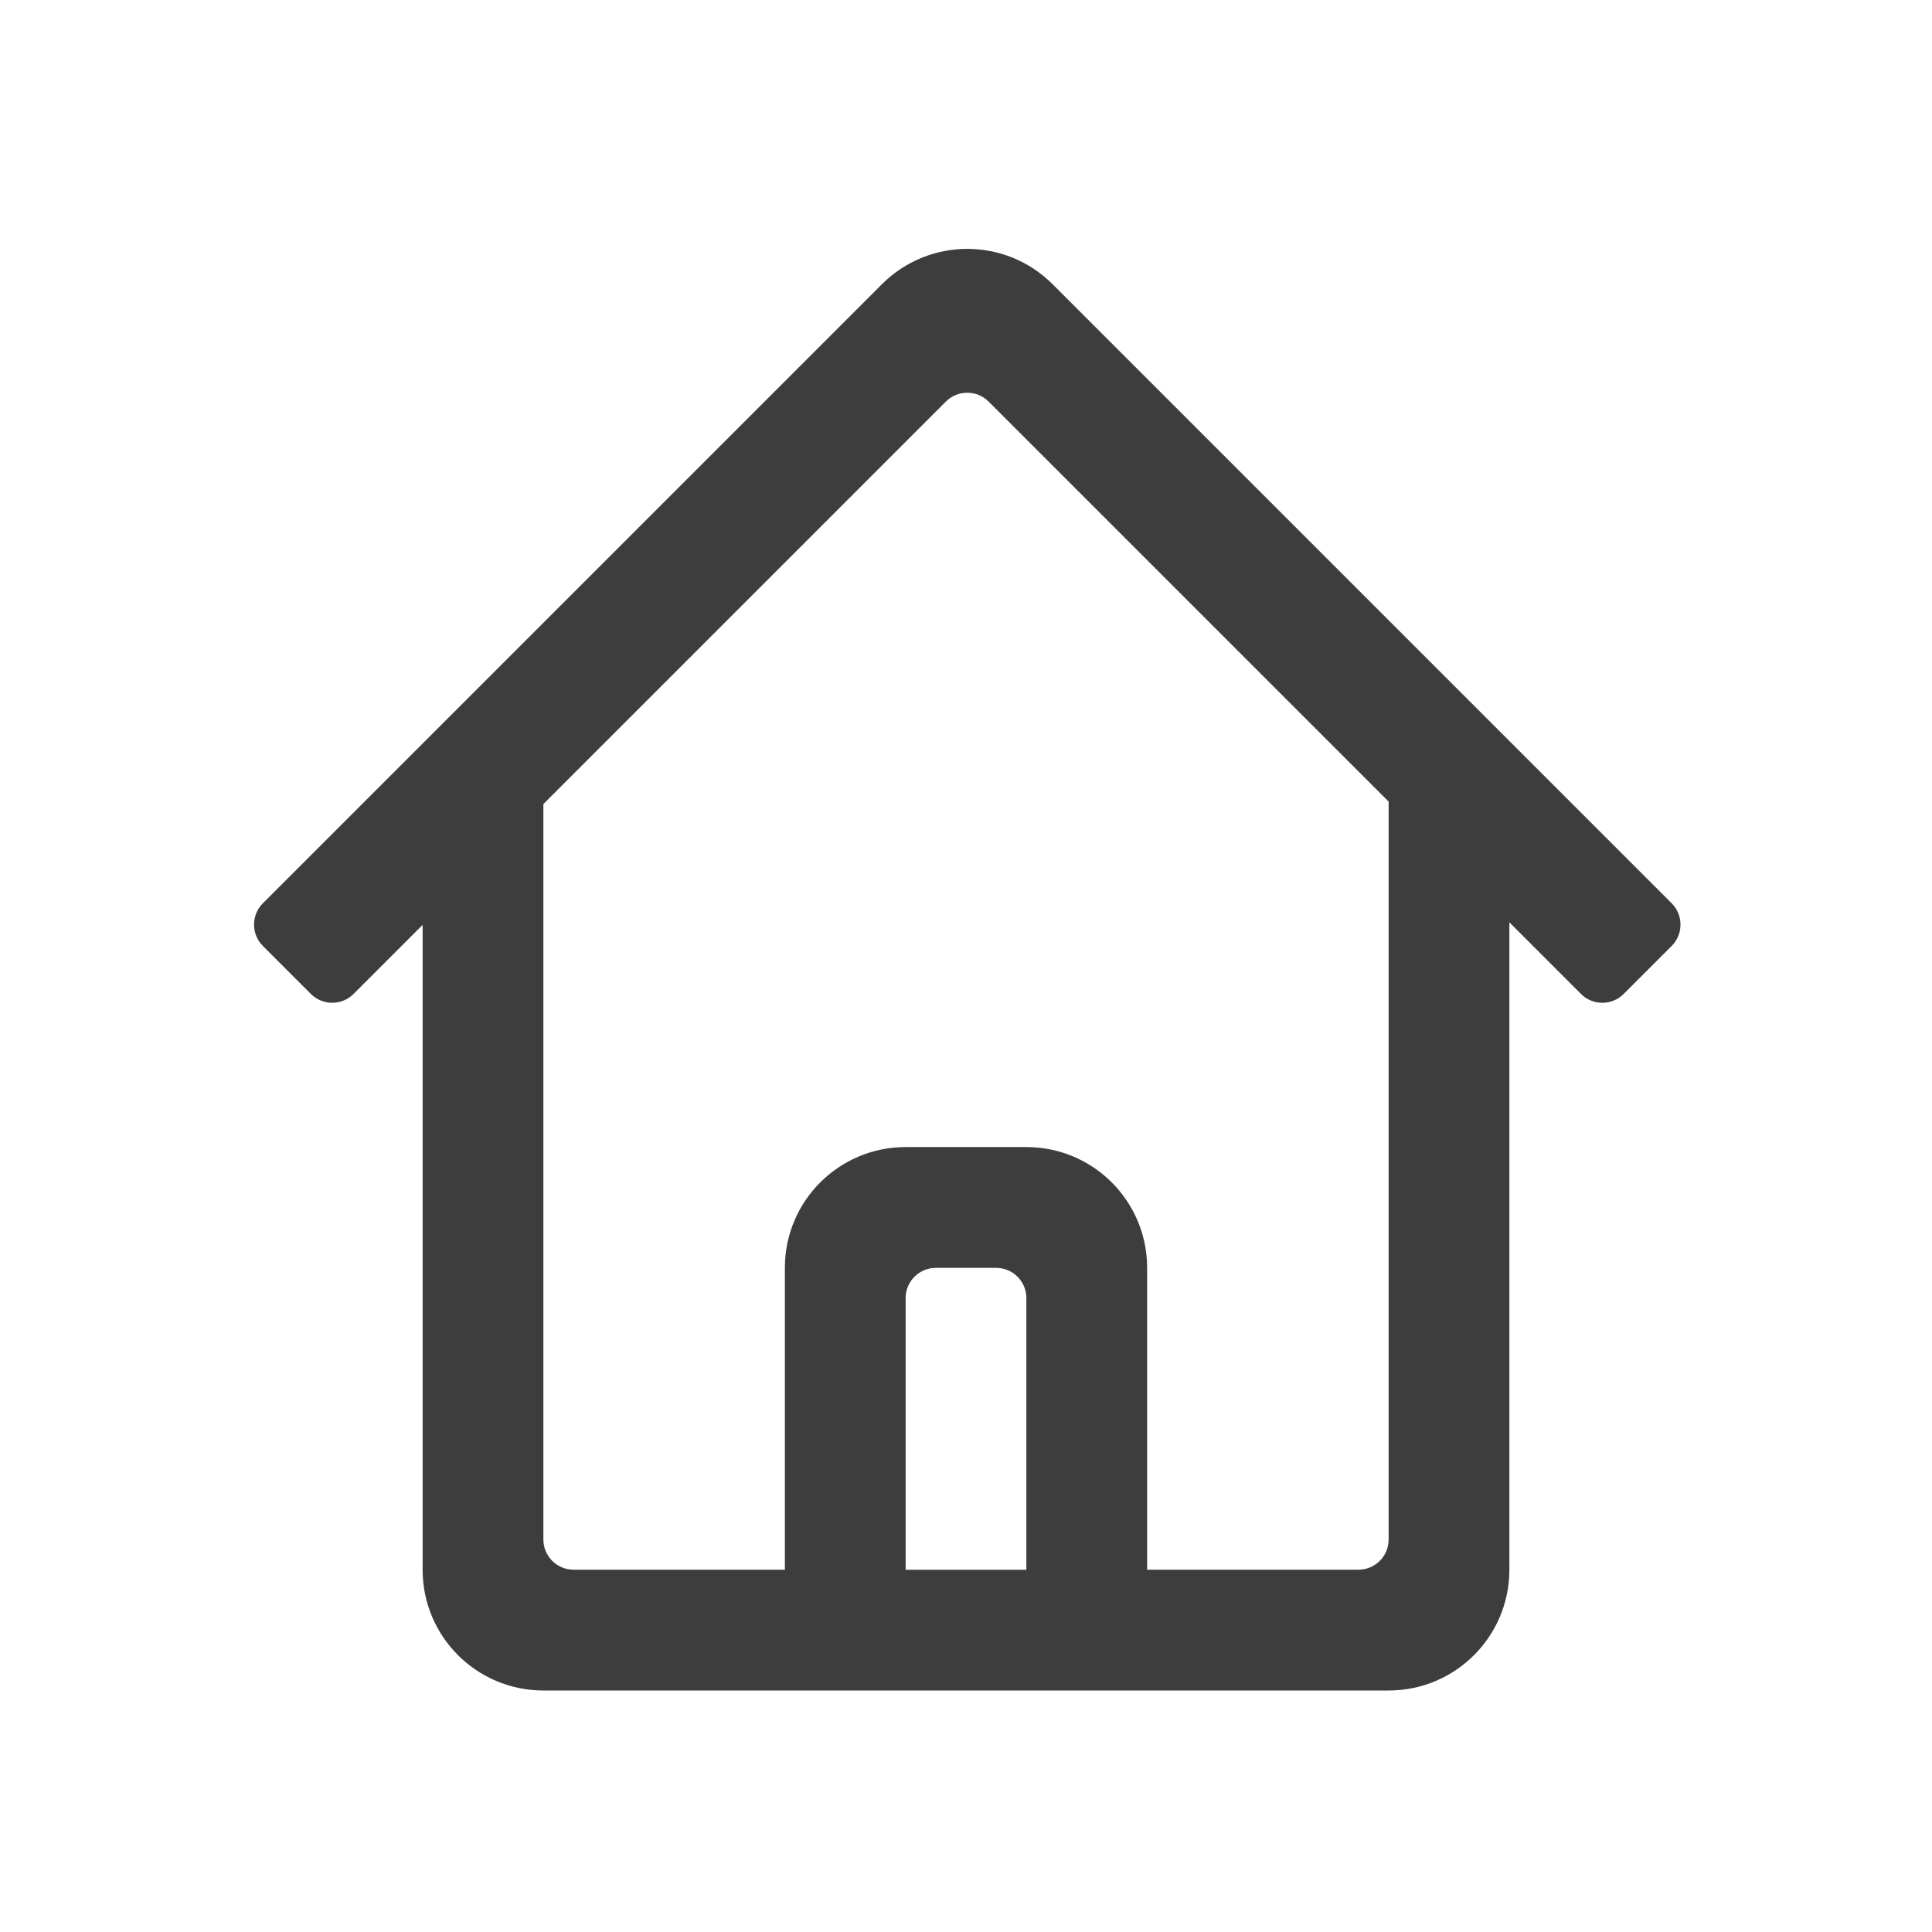
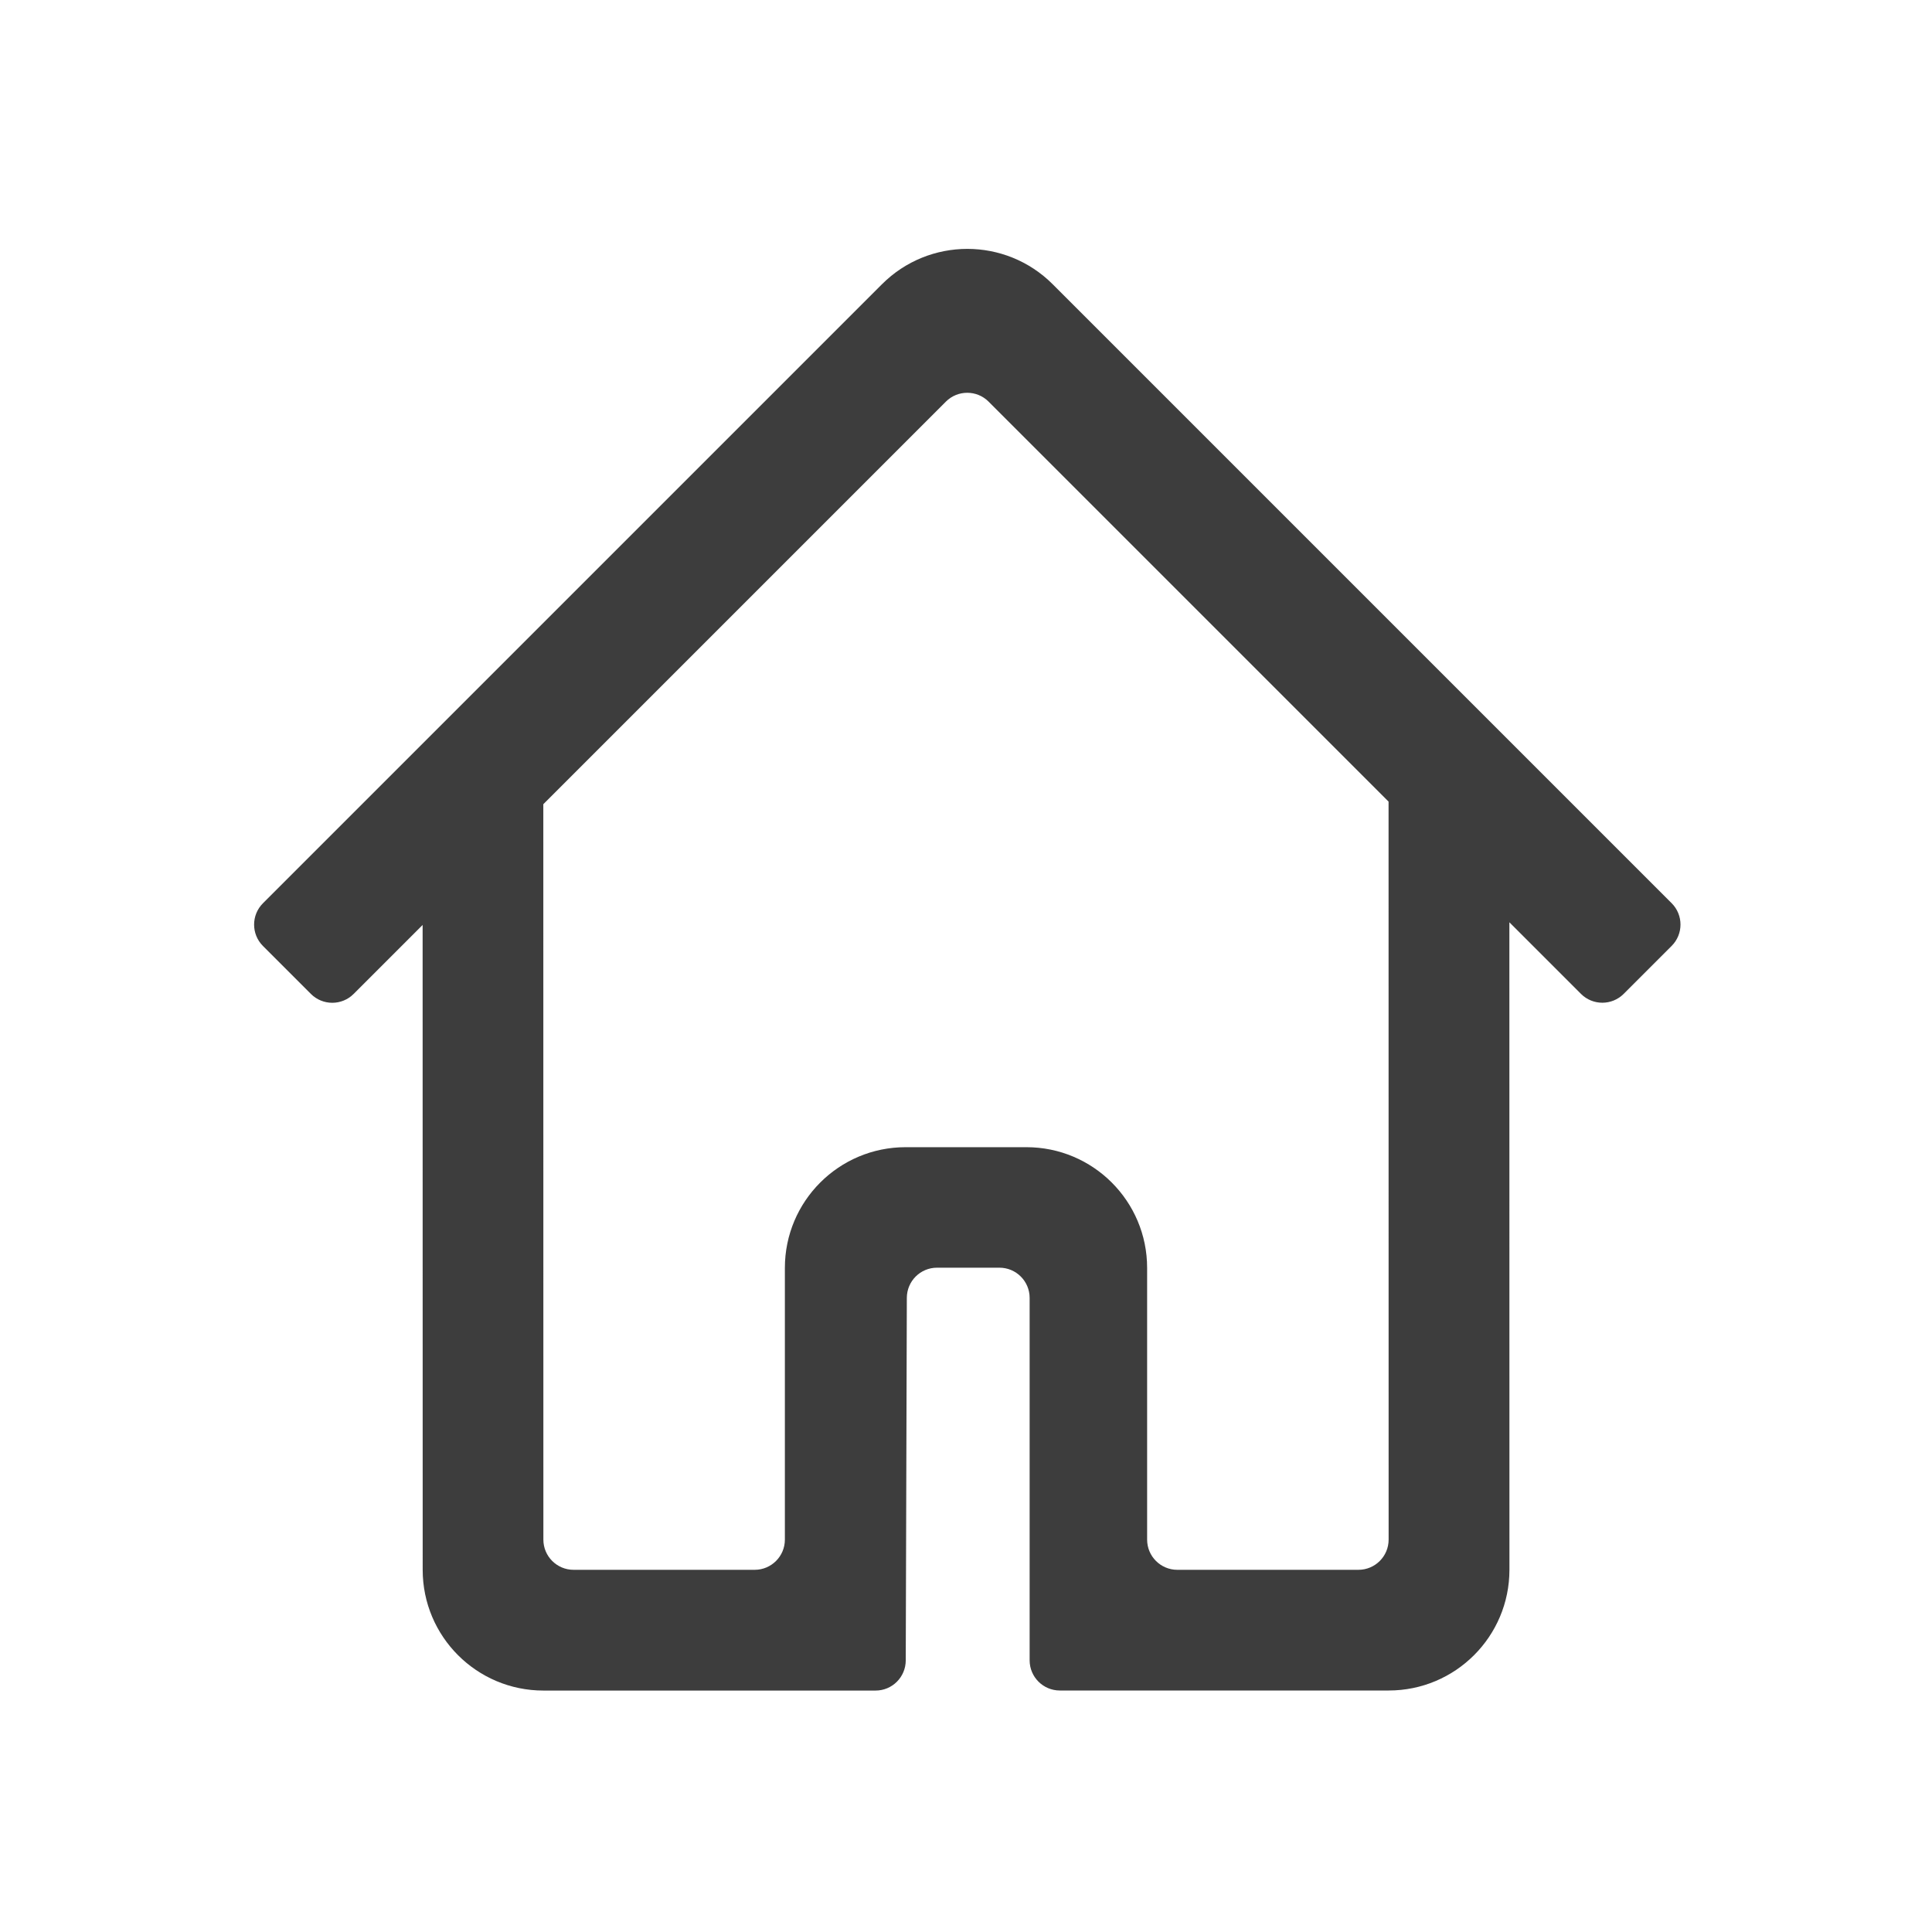
<svg xmlns="http://www.w3.org/2000/svg" height="32" viewBox="0 0 32 32" width="32">
-   <path d="m25 15.277v10.723c0 1.105-.895 2-2 2h-14c-1.105 0-2-.895-2-2v-10.681l-1.144 1.144c-.195.195-.512.195-.707 0l-.795-.795c-.195-.195-.195-.512 0-.707l10.253-10.253c.781-.781 2.047-.781 2.828 0l10.253 10.253c.195.195.195.512 0 .707l-.795.795c-.195.195-.512.195-.707 0zm-2-2-6.626-6.626c-.195-.195-.512-.195-.707 0l-6.667 6.667v12.181c0 .276.224.5.5.5h3.5v-5c0-1.105.895-2 2-2h2c1.105 0 2 .895 2 2v5h3.5c.276 0 .5-.224.5-.5zm-8 12.723h2v-4.5c0-.276-.224-.5-.5-.5h-1c-.276 0-.5.224-.5.5z" fill="#3d3d3d" fill-rule="evenodd" />
+   <path d="m17.435 4.707 10.253 10.253c.195.195.195.512 0 .707l-.795.795c-.195.195-.512.195-.707 0l-1.186-1.186.001 10.724c0 1.105-.895 2-2 2h-5.447c-.276 0-.5-.224-.5-.5v-6.003c0-.276-.224-.5-.5-.5h-1.034c-.276 0-.499.223-.5.499l-.018 6.006c-.001.276-.224.499-.5.499h-5.501c-1.105 0-2-.895-2-2l-.001-10.681-1.143 1.143c-.195.195-.512.195-.707 0l-.795-.795c-.195-.195-.195-.512 0-.707l10.253-10.253c.781-.781 2.047-.781 2.828 0zm-1.768 1.945-6.668 6.668.001 12.181c0 .276.224.5.5.5h3c.276 0 .5-.224.5-.5v-4.5c0-1.105.895-2 2-2h2c1.105 0 2 .895 2 2v4.5c0 .276.224.5.5.5h3c.276 0 .5-.224.5-.5l-.001-12.224-6.625-6.625c-.195-.195-.512-.195-.707 0z" fill="#3d3d3d" fill-rule="evenodd" />
</svg>
